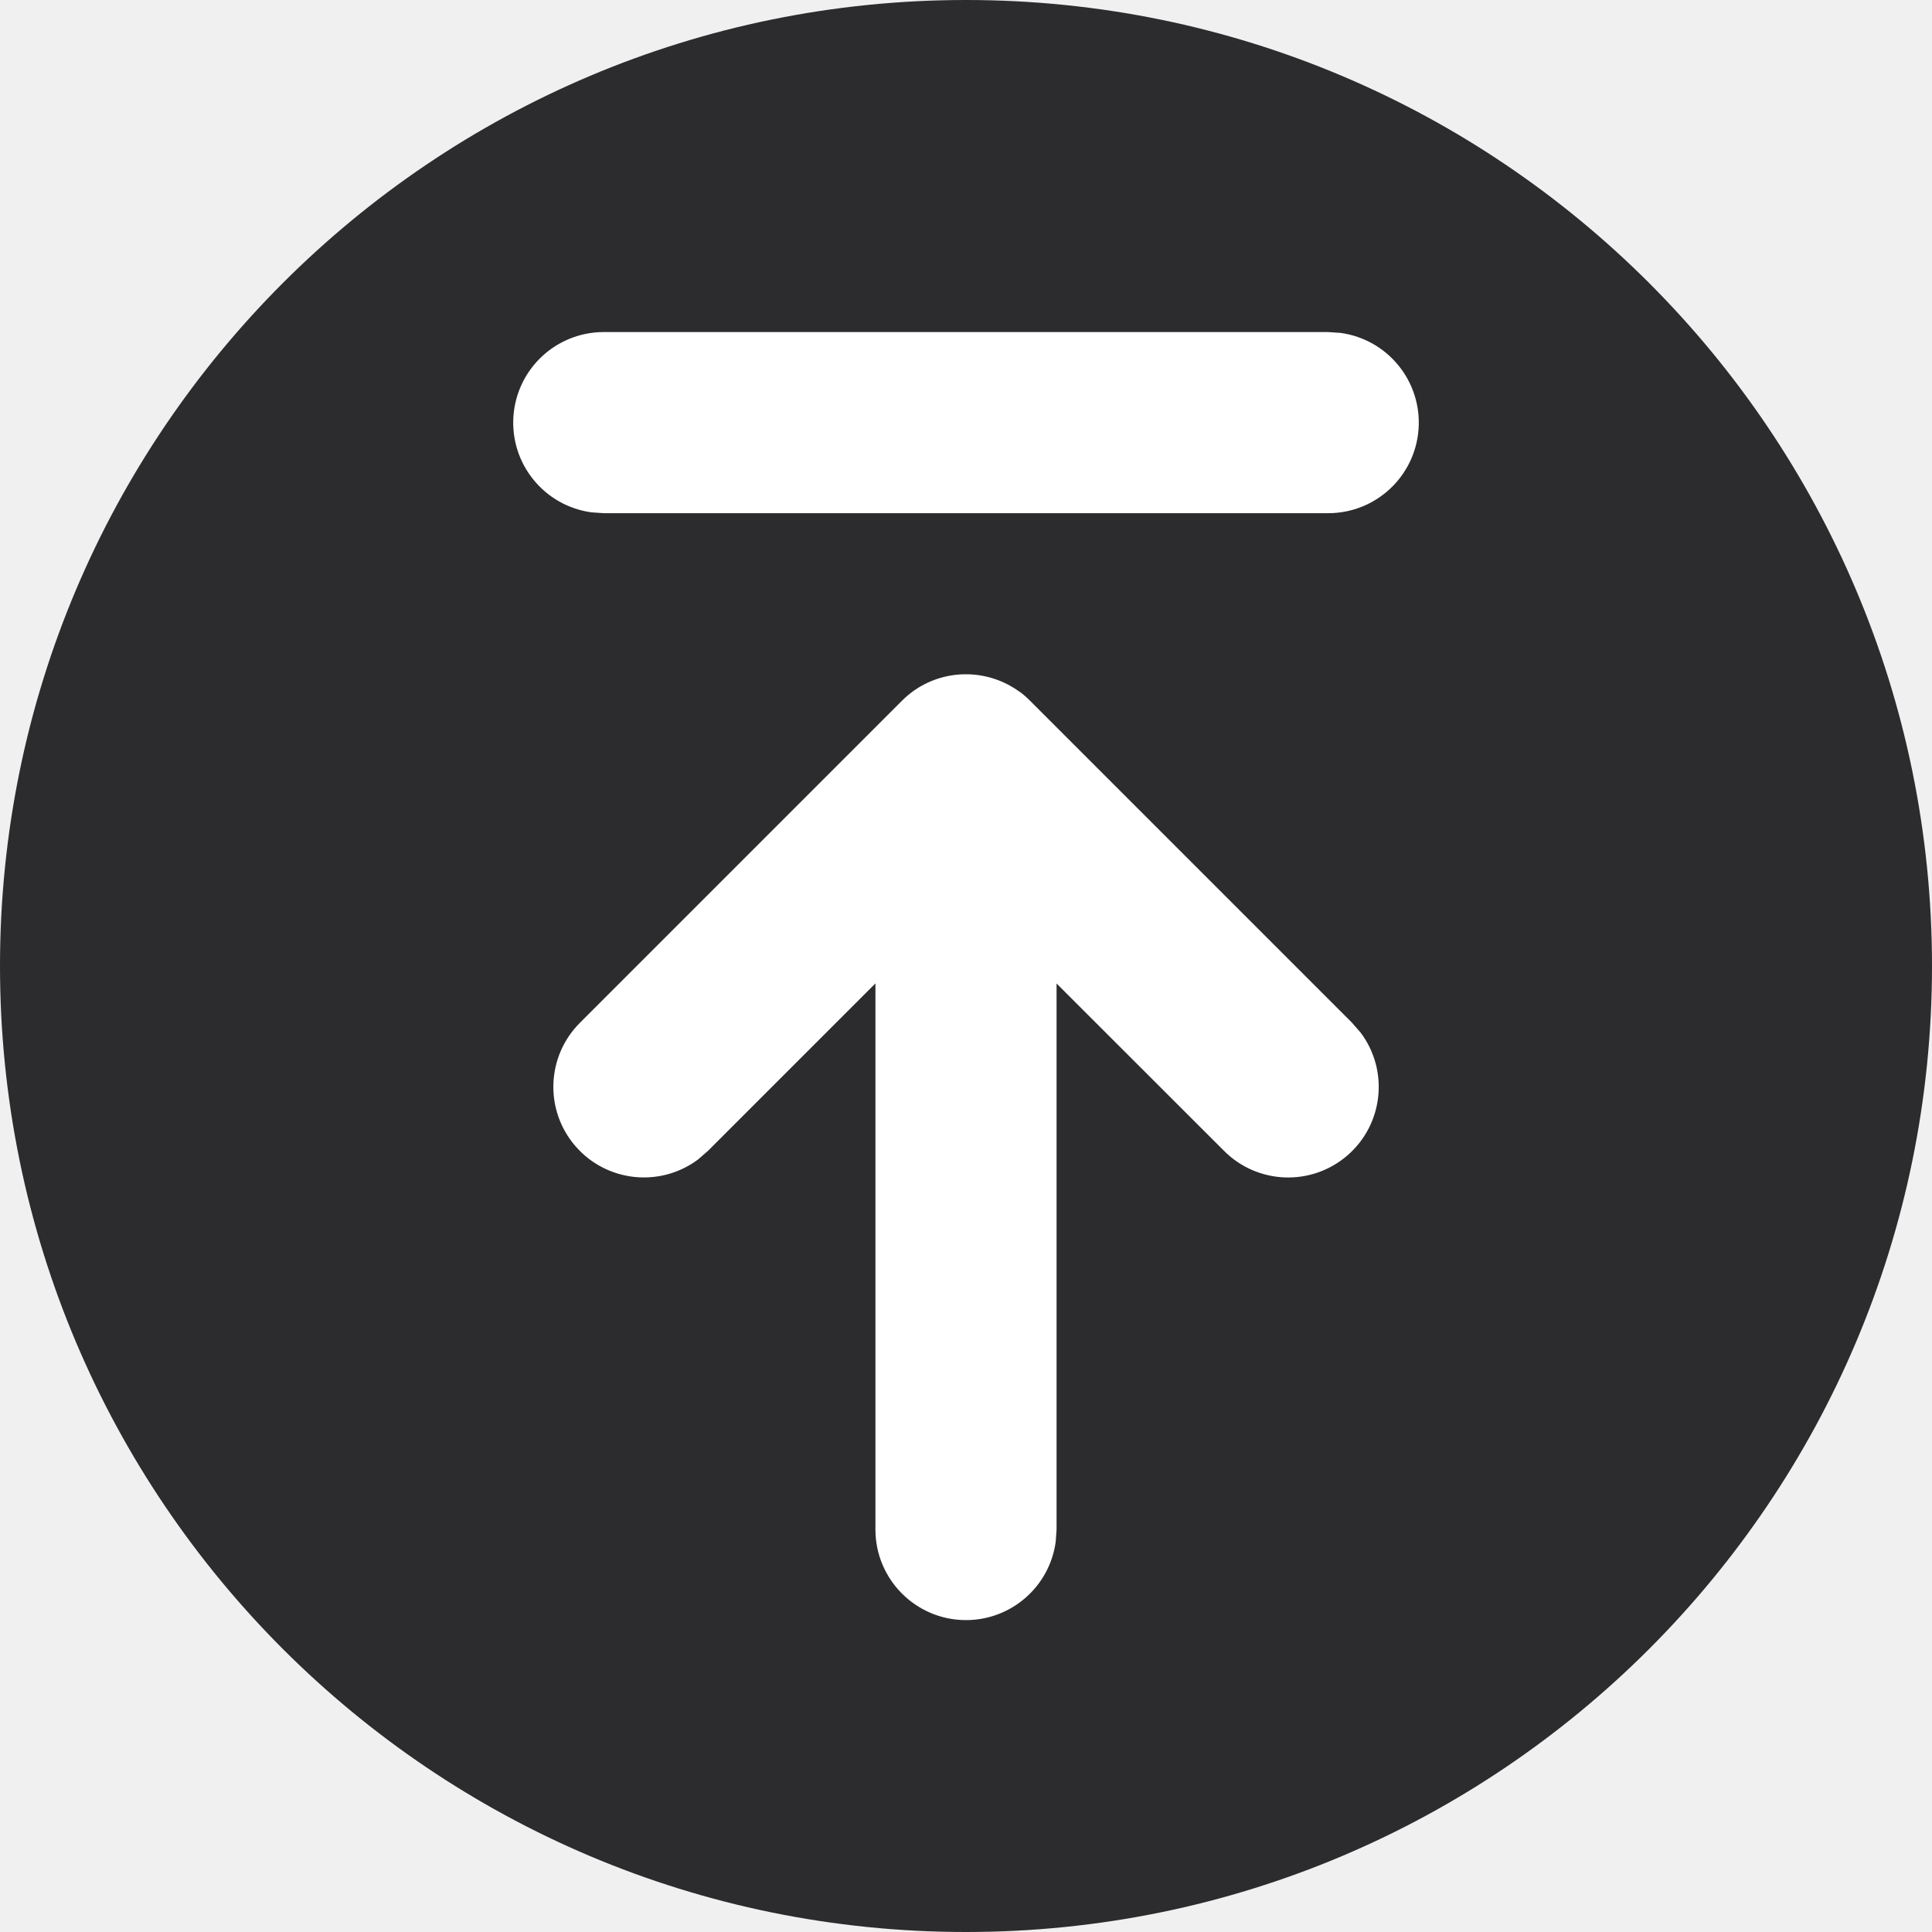
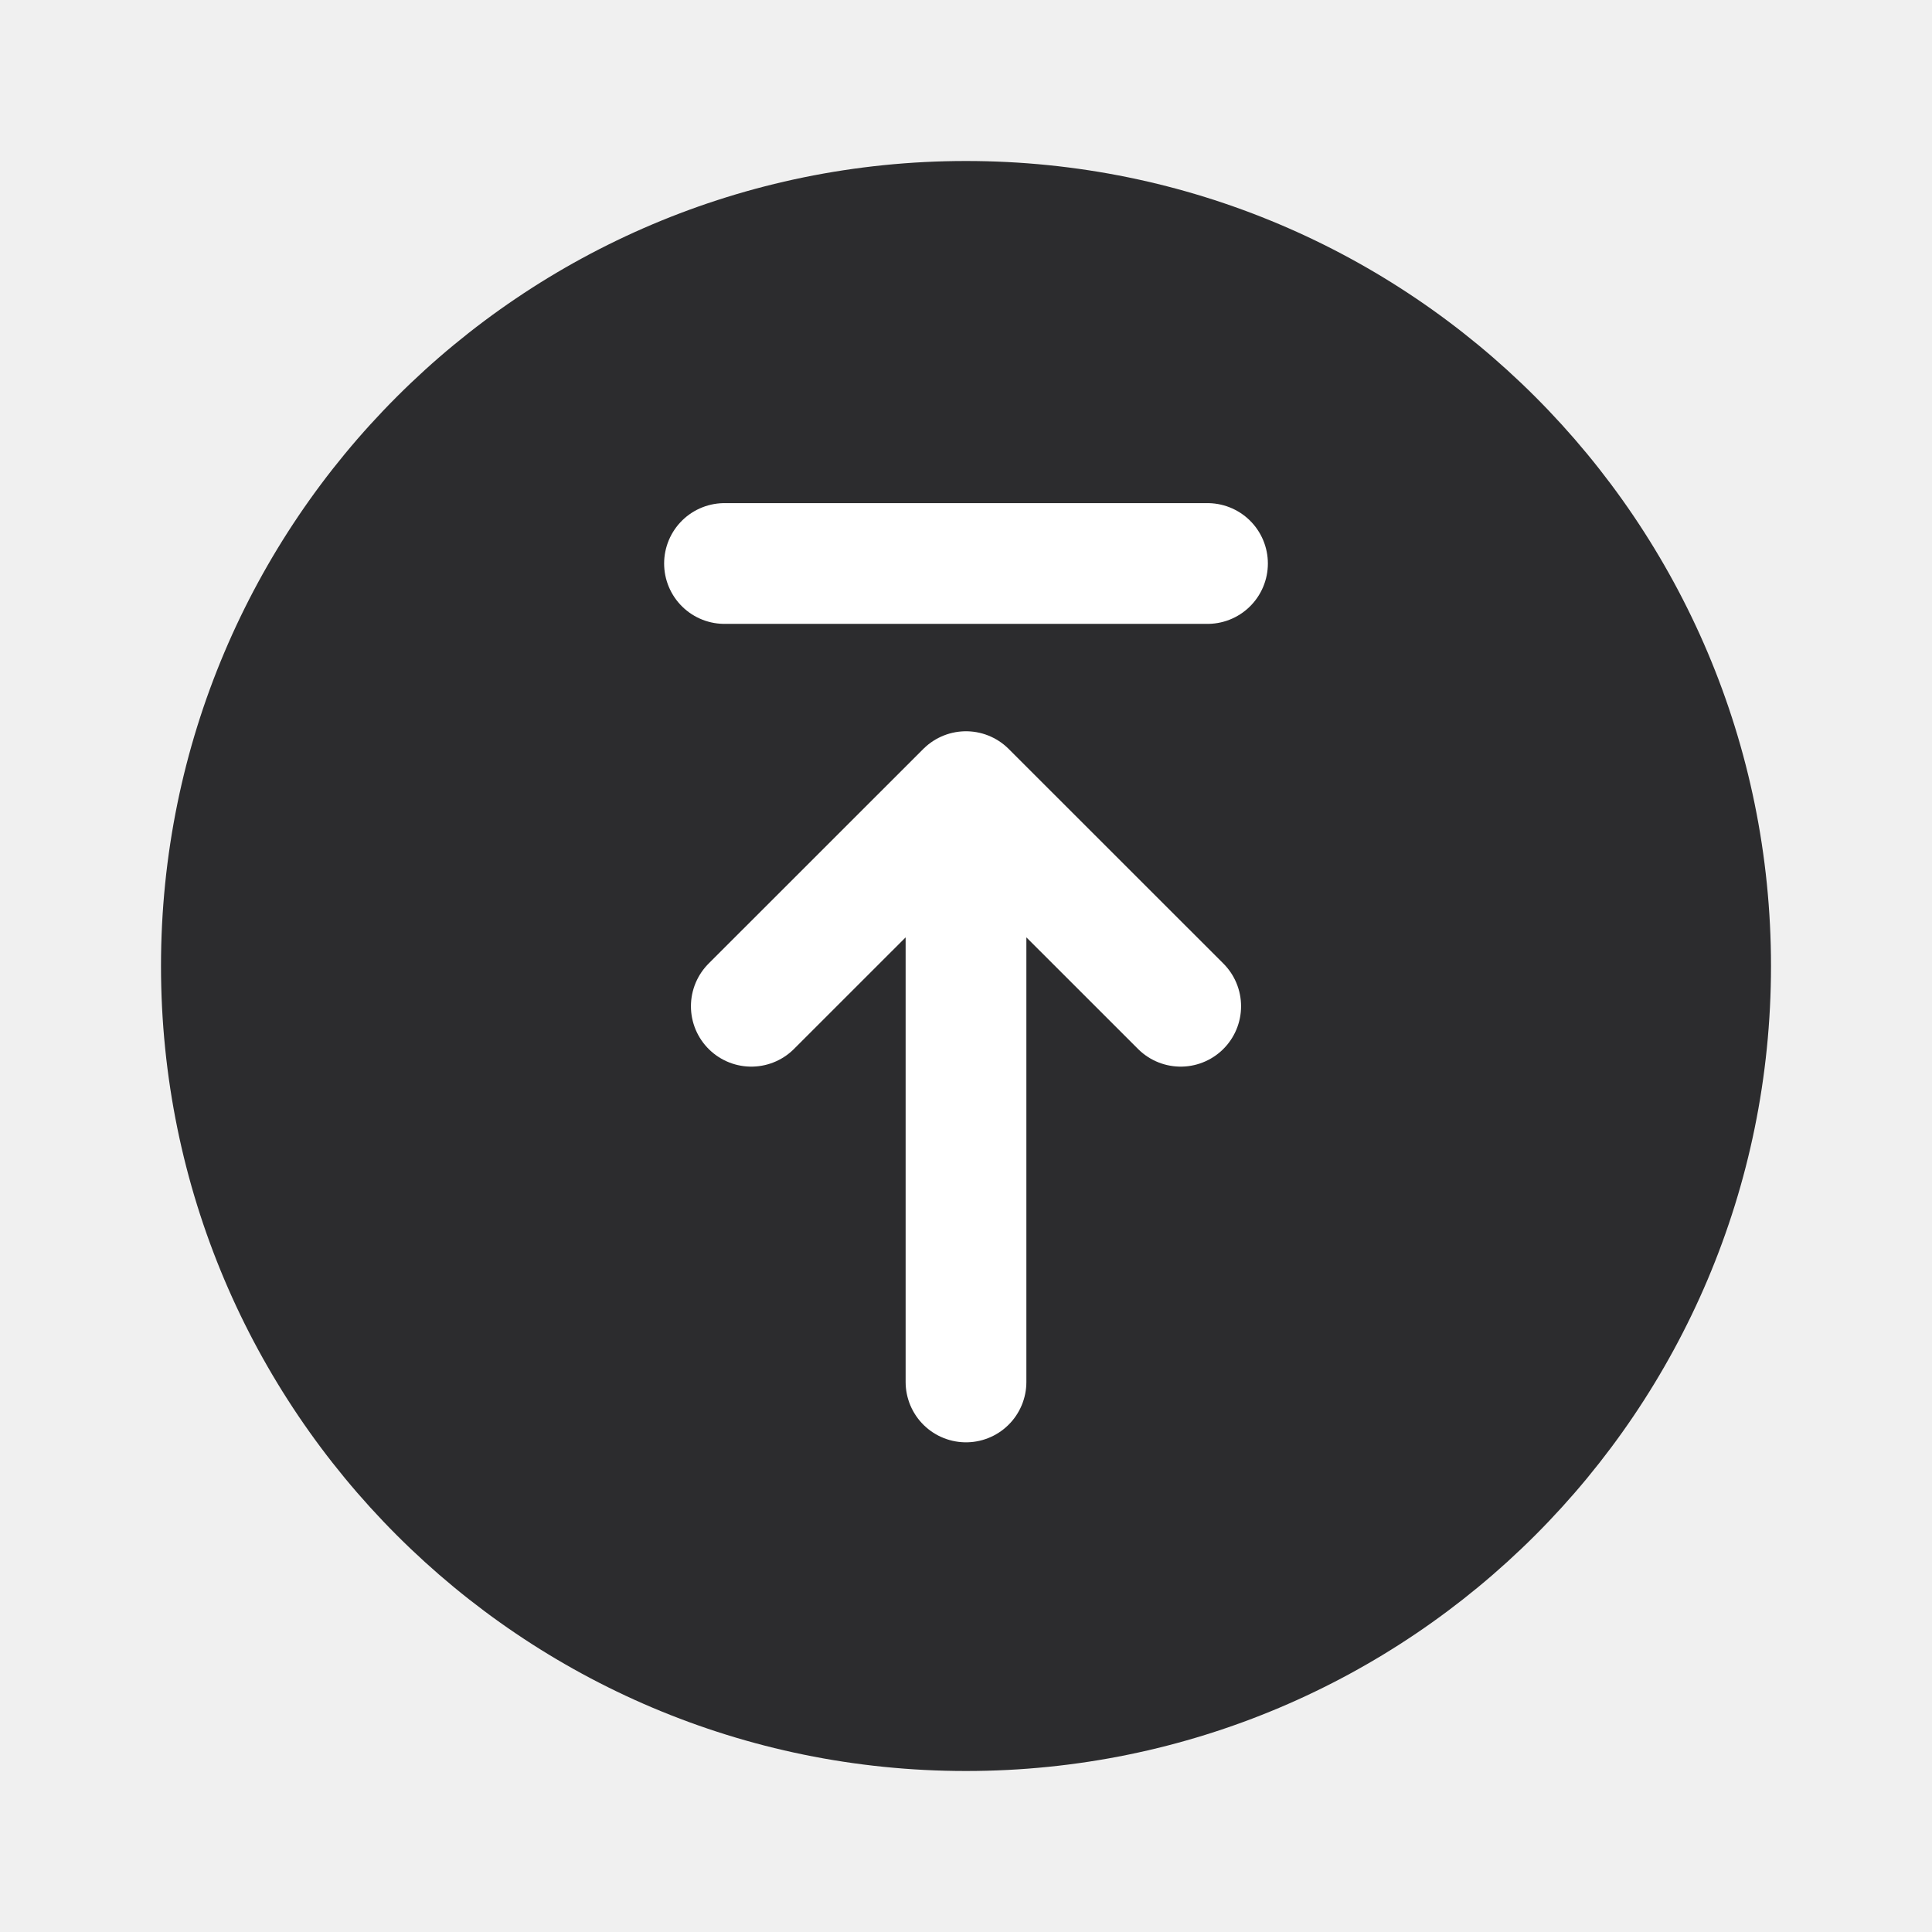
- <svg xmlns="http://www.w3.org/2000/svg" width="16" height="16">
+ <svg xmlns="http://www.w3.org/2000/svg" width="24" height="24" viewBox="0 0 24 24">
  <g fill="none" fill-rule="evenodd">
-     <path d="M0 16h16V0H0z" />
-     <path d="M8 16A8 8 0 1 0 8 0a8 8 0 0 0 0 16z" fill="#2C2C2E" />
-     <path d="M11 4.25a.75.75 0 0 0 .102-1.493L11 2.75H5a.75.75 0 0 0-.102 1.493L5 4.25h6zm-3 9.167a.75.75 0 0 0 .743-.649l.007-.101V8.145l1.386 1.385a.75.75 0 0 0 1.134-.976l-.073-.084L8.53 5.803a.755.755 0 0 0-.09-.078l.09.078a.753.753 0 0 0-.848-.149.738.738 0 0 0-.212.149L4.803 8.47a.75.75 0 0 0 .977 1.133l.084-.073L7.25 8.144v4.523c0 .414.336.75.75.75z" fill="#FFF" fill-rule="nonzero" />
+     <path d="M12 2c5.523 0 10 4.477 10 10s-4.477 10-10 10S2 17.523 2 12 6.477 2 12 2z" fill="#2C2C2E" />
+     <g stroke="#FFF" stroke-linecap="round" stroke-linejoin="round" stroke-width="1.5">
+       <path d="M12 17.167V9.834M9 7h6M9.333 12.5 12 9.834M14.667 12.5 12 9.834" />
+     </g>
  </g>
</svg>
